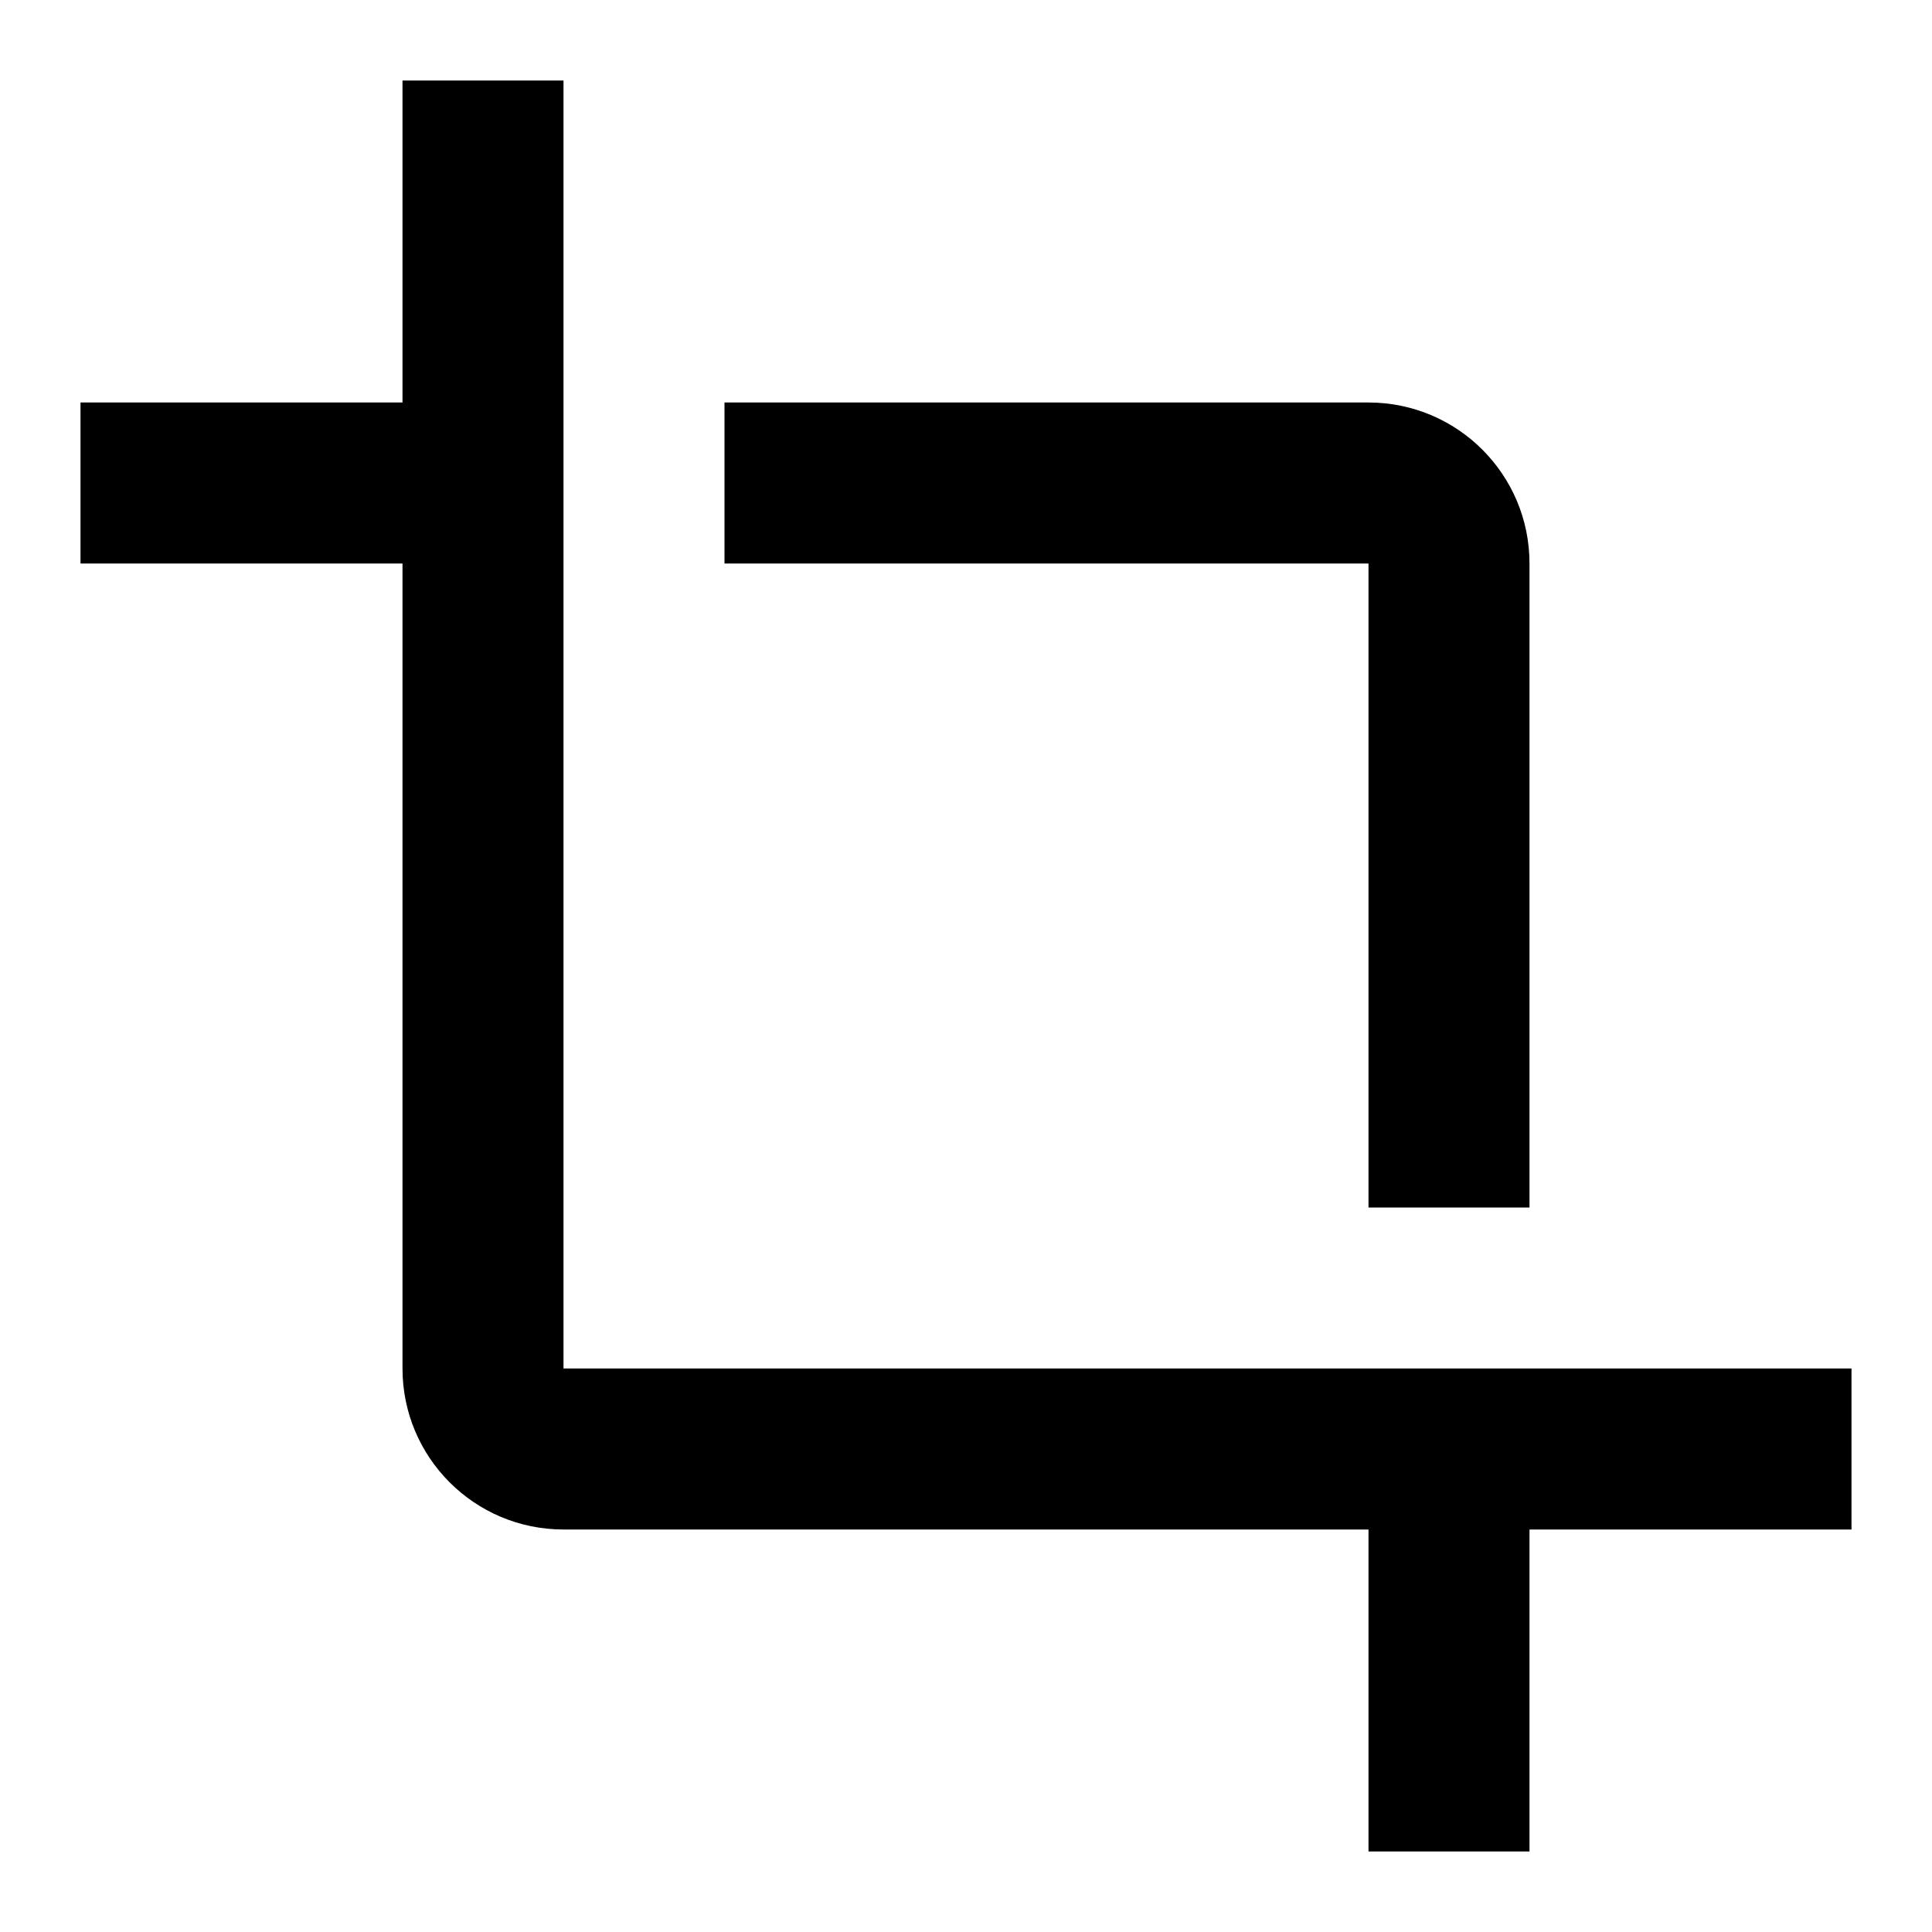
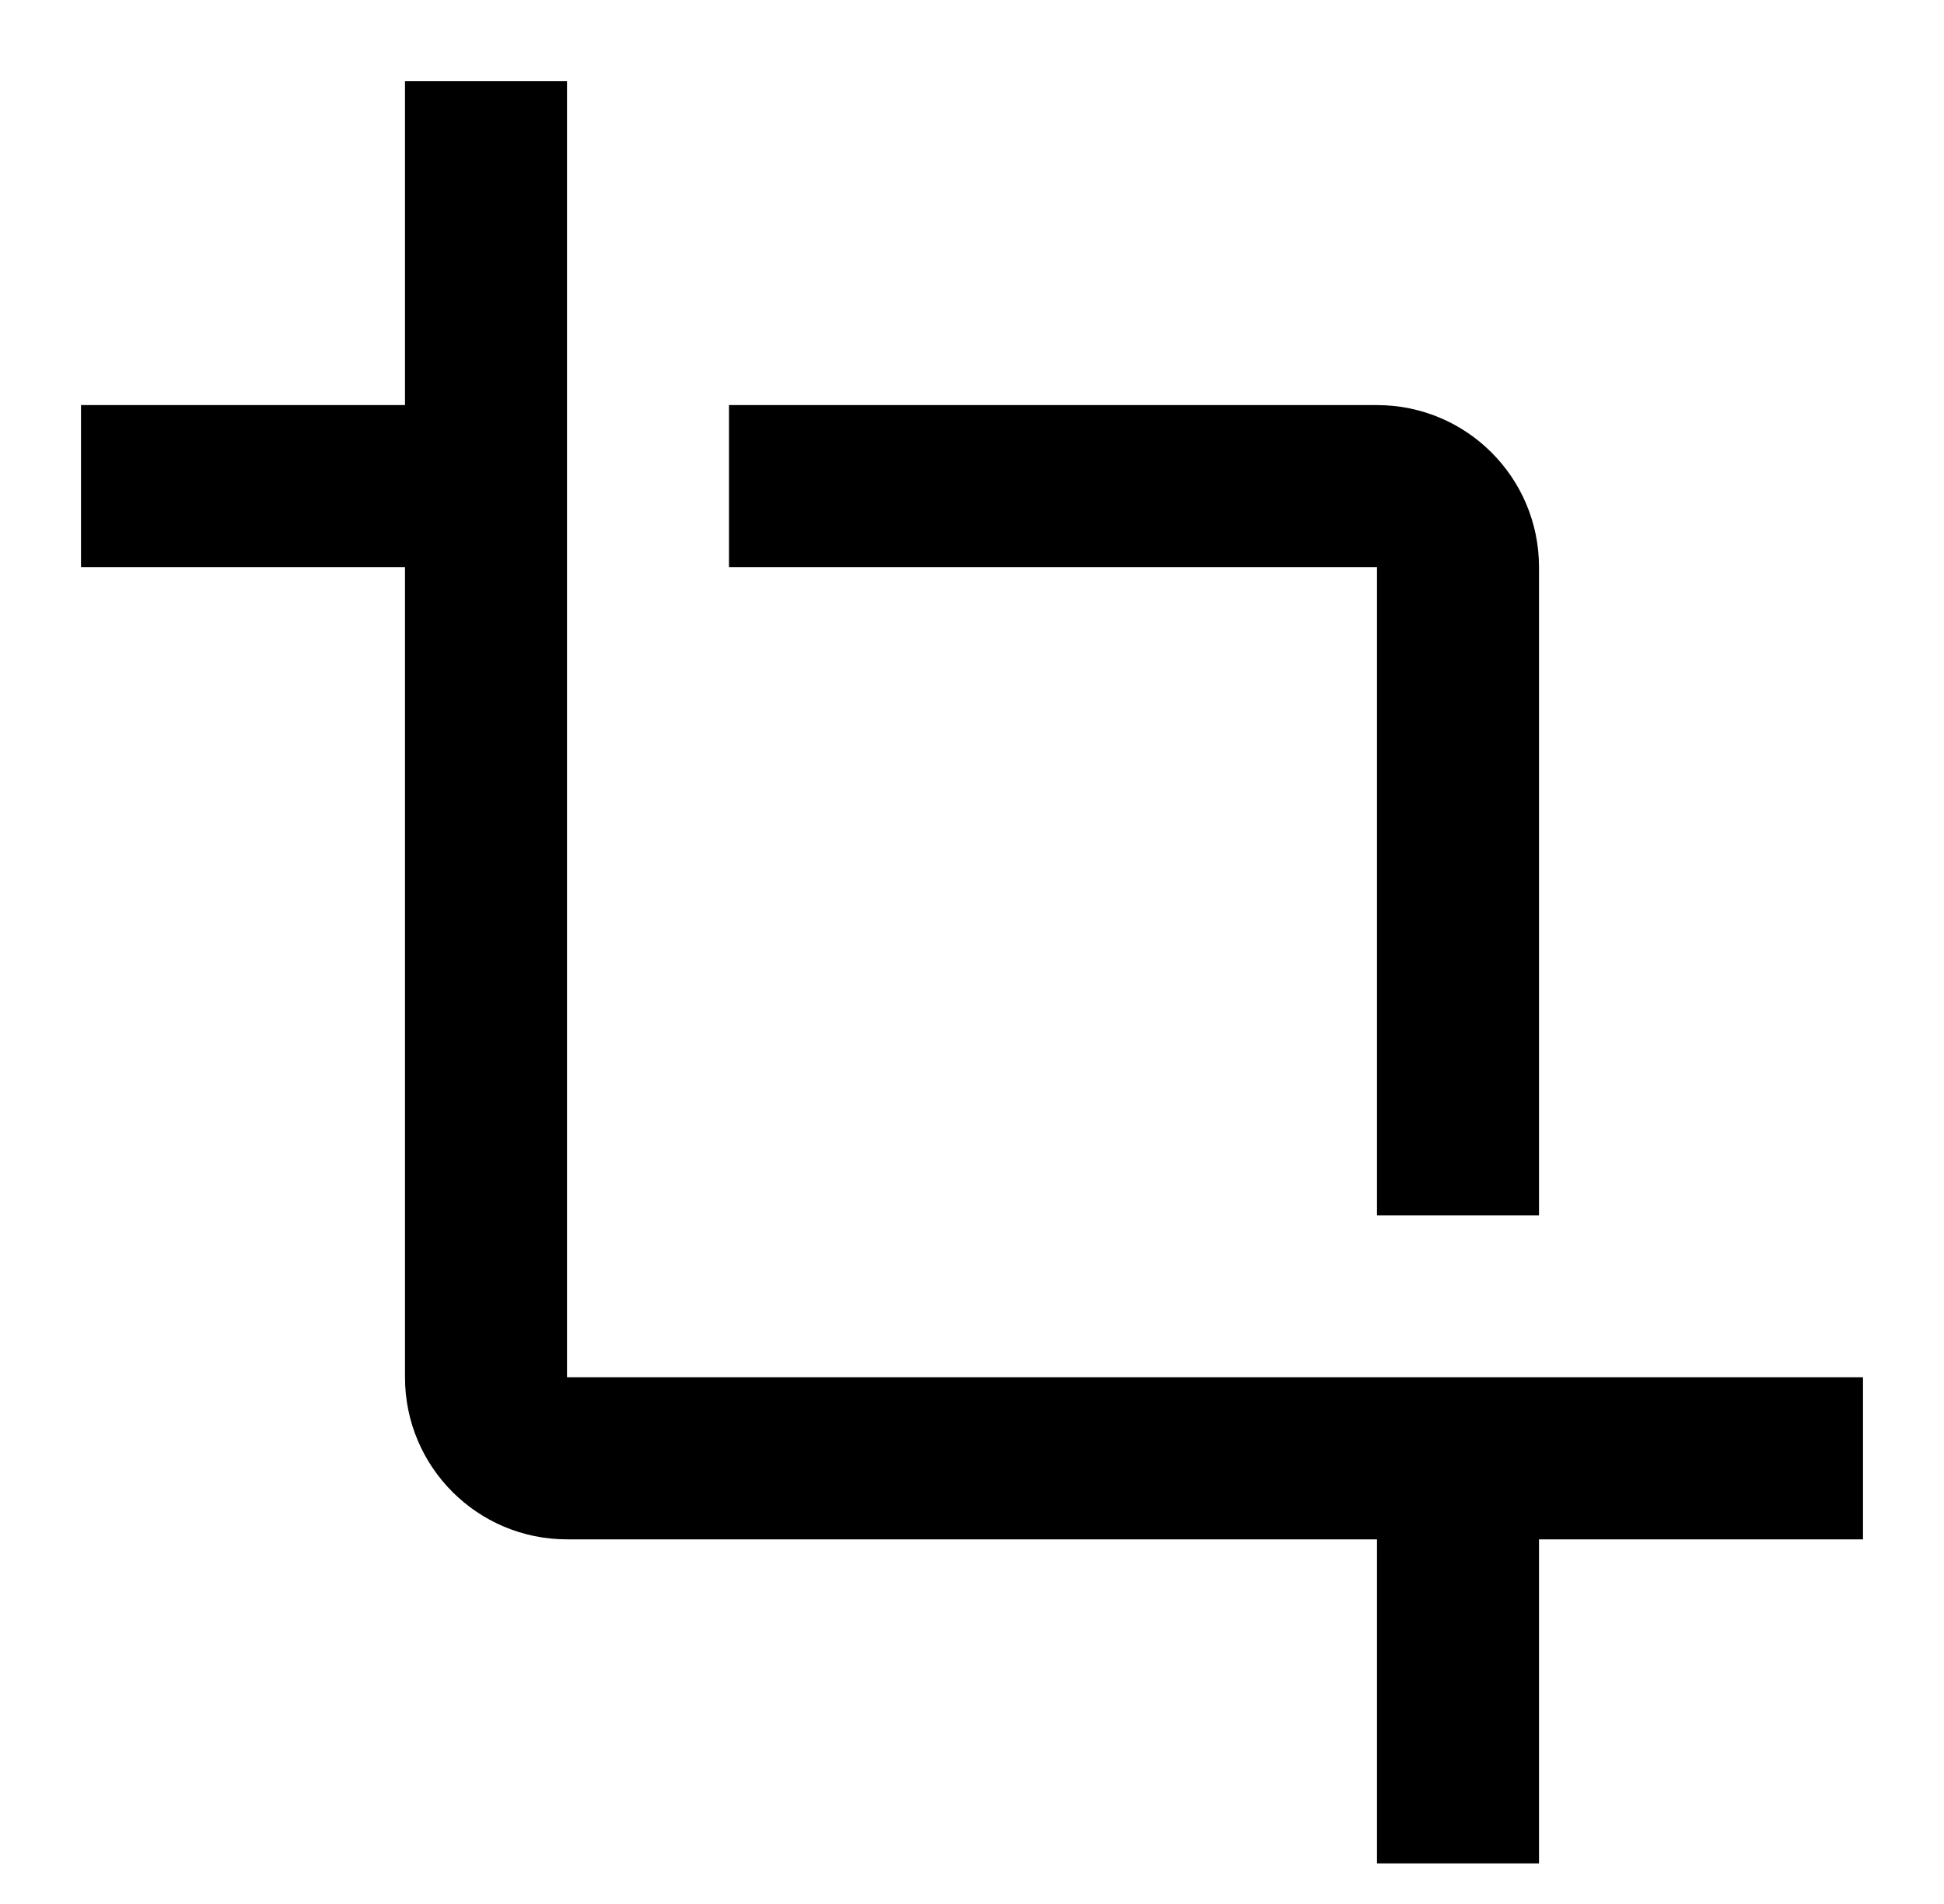
- <svg xmlns="http://www.w3.org/2000/svg" version="1.0" viewBox="0 0 48 48" width="48" height="48">
+ <svg xmlns="http://www.w3.org/2000/svg" version="1.0" viewBox="0 0 48 47" width="48" height="47">
  <path fill="none" d="M0 0h48v48H0V0z" />
  <path d="M34 30h4V14c0-2.21-1.79-4-4-4H18v4h16v16zm-20 4V2h-4v8H2v4h8v20c0 2.21 1.79 4 4 4h20v8h4v-8h8v-4H14z" />
</svg>
